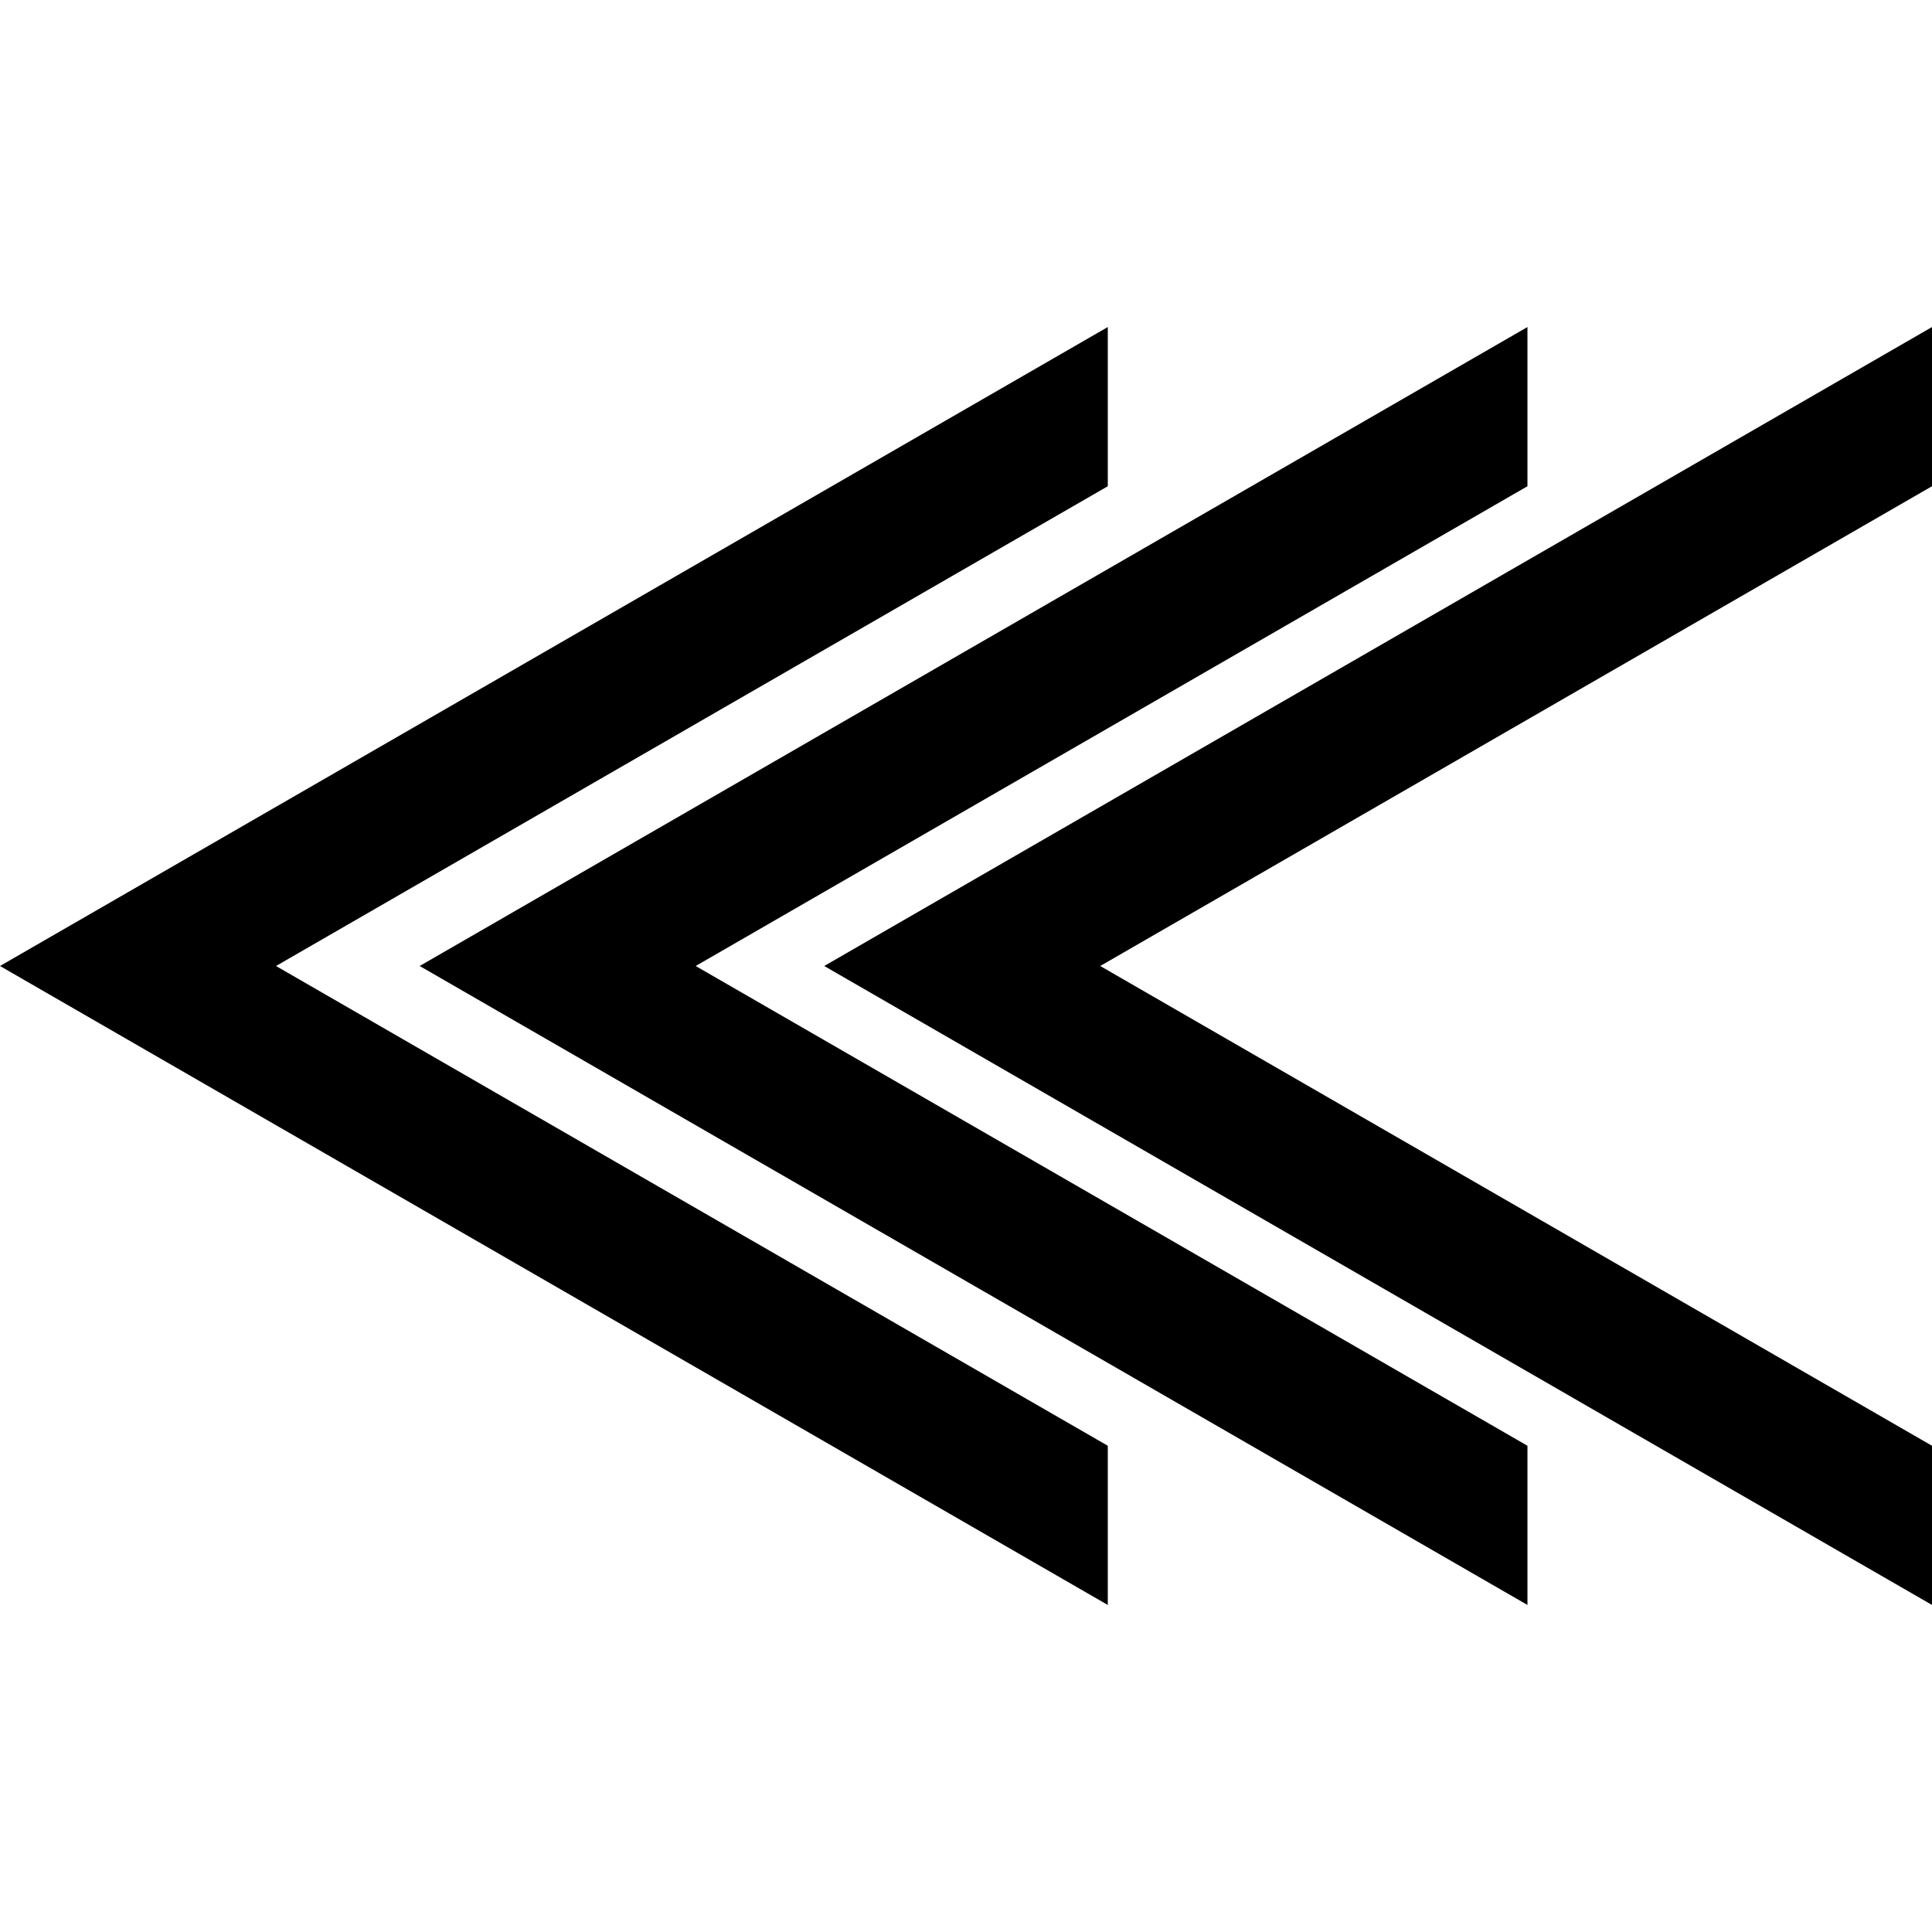
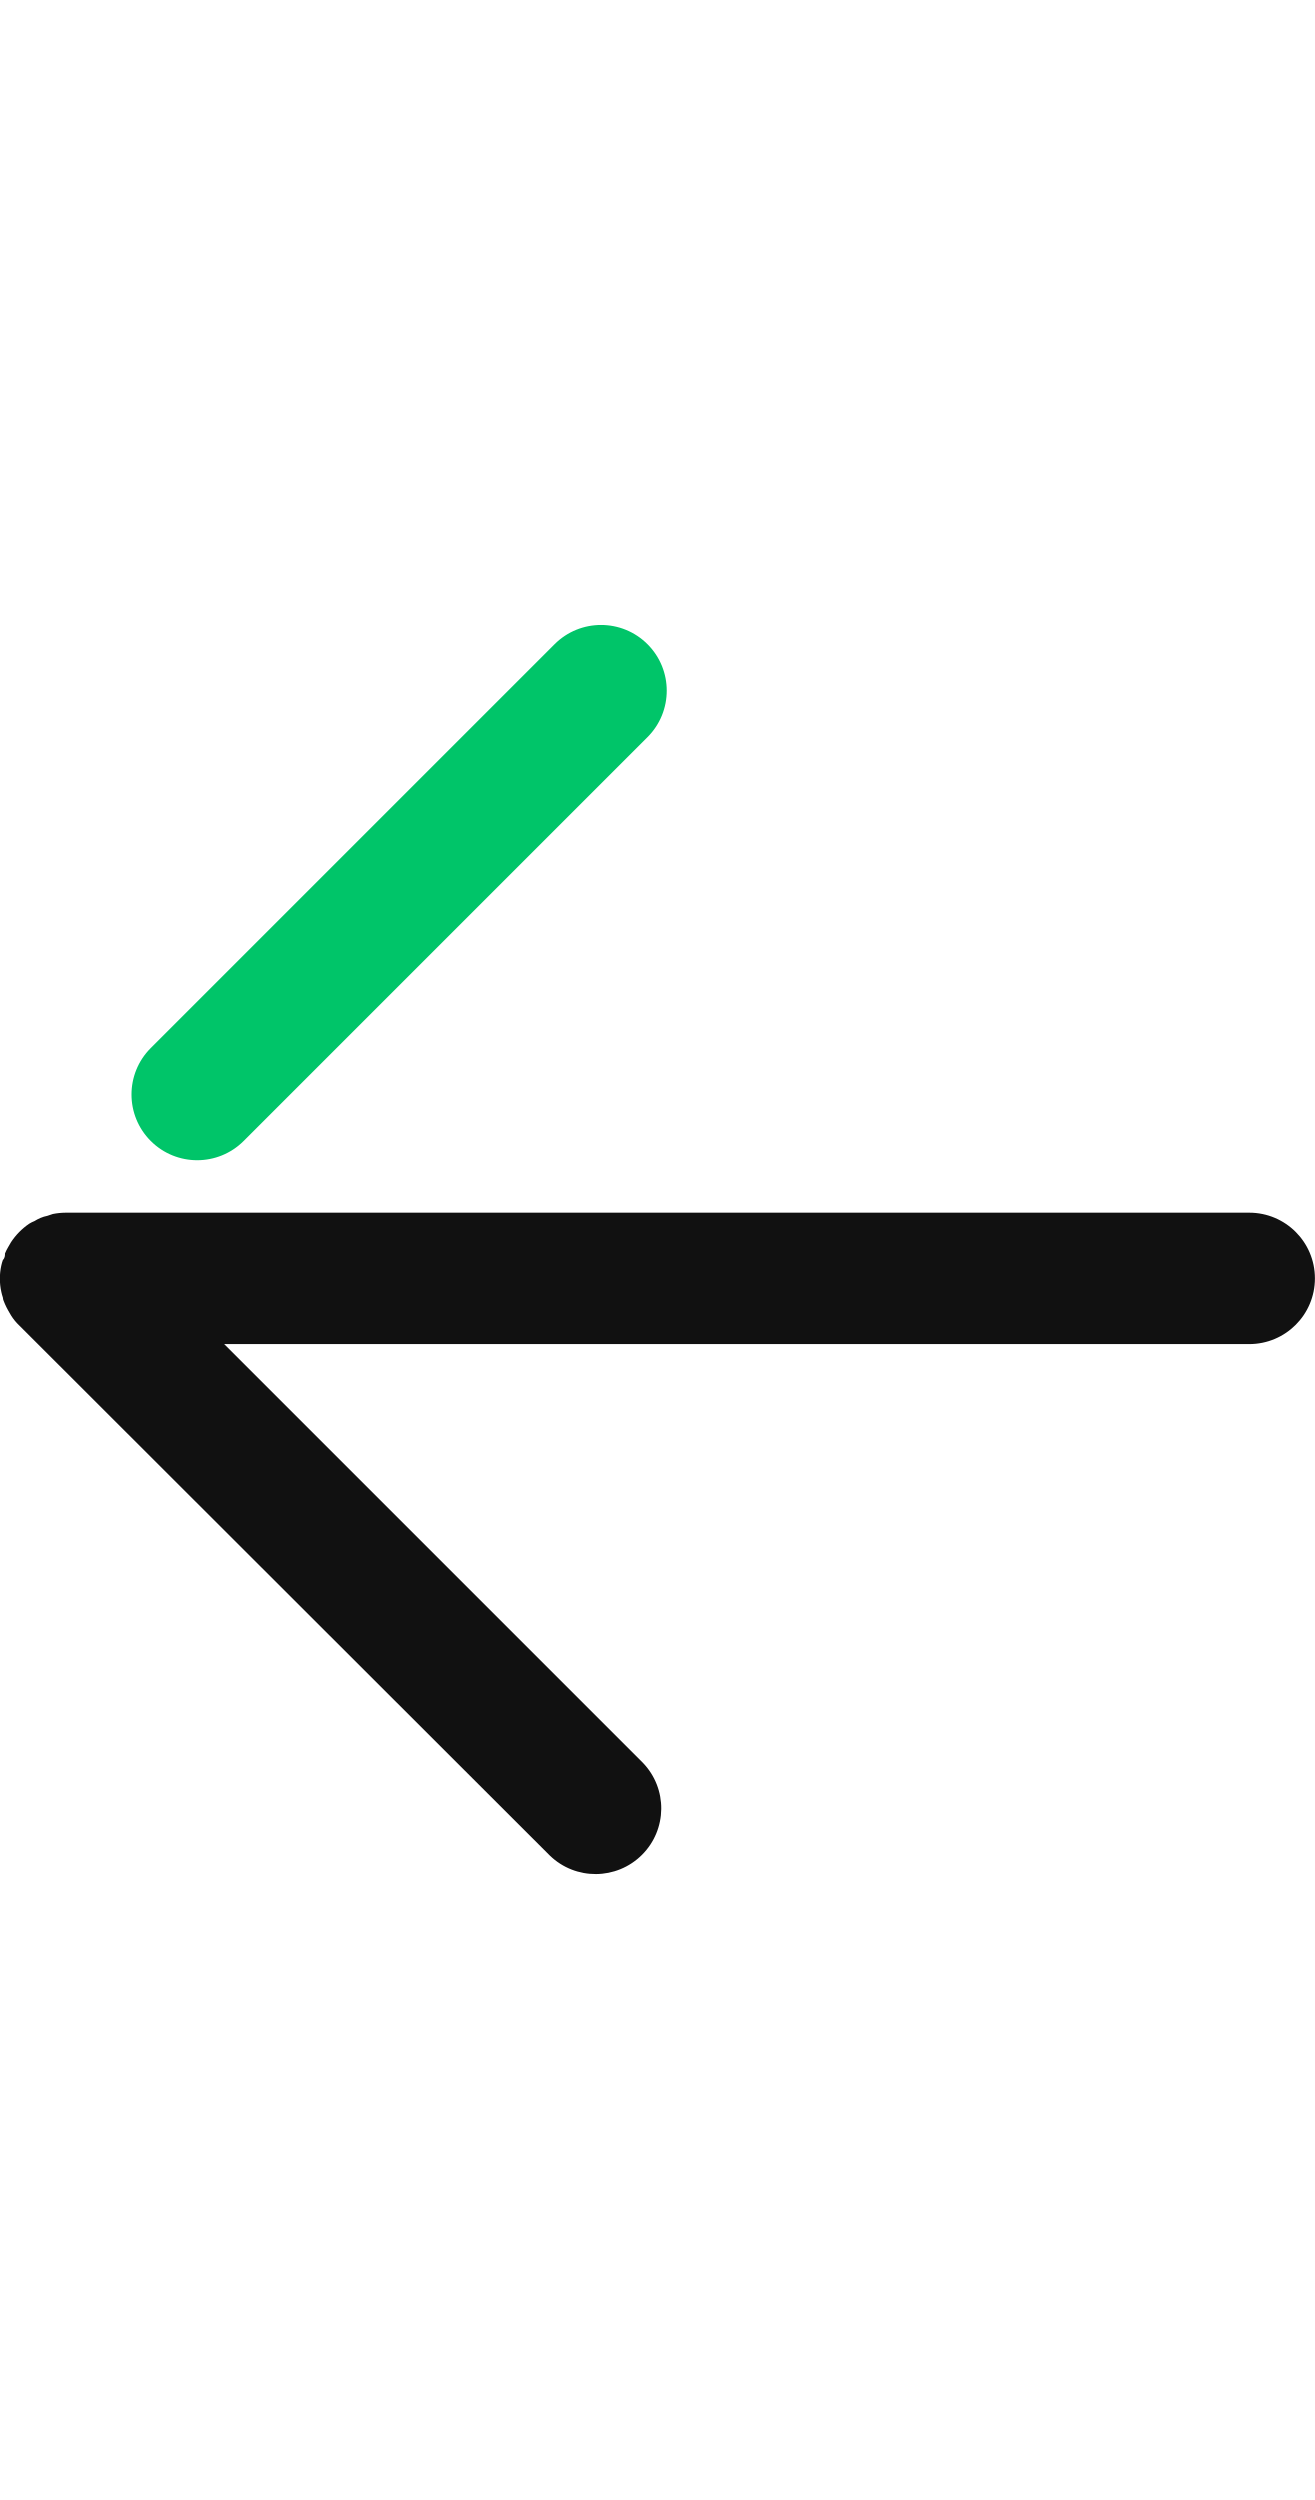
- <svg xmlns="http://www.w3.org/2000/svg" width="30" height="30" viewBox="0 0 511.001 338">
-   <g id="Group_26" data-name="Group 26" transform="translate(944.001 -1106) rotate(90)">
-     <path id="Subtraction_1" data-name="Subtraction 1" d="M169-1974h0L0-2267H42.106L169-2047l126.895-220H338L169-1974Z" transform="translate(1106 2700)" />
-     <path id="Subtraction_2" data-name="Subtraction 2" d="M169-1974h0L0-2267H42.106L169-2047l126.895-220H338L169-1974Z" transform="translate(1106 2807)" />
-     <path id="Subtraction_3" data-name="Subtraction 3" d="M169-1974h0L0-2267H42.106L169-2047l126.895-220H338L169-1974Z" transform="translate(1106 2918)" />
+ <svg xmlns="http://www.w3.org/2000/svg" width="25" height="47.56" viewBox="0 0 50 47.56">
+   <defs>
+     <style>.cls-1{fill:#111}.cls-2{fill:#00c569}</style>
+   </defs>
+   <g id="Layer_2" data-name="Layer 2">
+     <g id="Back_2">
+       <path class="cls-1" d="M47.5 22.36h-45a2.63 2.63 0 0 0-.49.05l-.21.07a1.29 1.29 0 0 0-.26.08 1.67 1.67 0 0 0-.23.12 1.24 1.24 0 0 0-.2.1 2.55 2.55 0 0 0-.69.7l-.11.19a1.79 1.79 0 0 0-.12.24c0 .08 0 .17-.08.25a1.66 1.66 0 0 0-.06.21 2.31 2.31 0 0 0 0 1 1.8 1.8 0 0 0 .06.22c0 .08.05.17.08.25s.08.16.12.24l.11.19a1.91 1.91 0 0 0 .31.38l20.19 20.17a2.5 2.5 0 0 0 3.54-3.53L8.53 27.36h39a2.5 2.5 0 0 0 0-5z" />
+       <rect class="cls-2" x="1.82" y="7.68" width="26.73" height="5" rx="2.5" ry="2.5" transform="rotate(-45 15.187 10.18)" />
+     </g>
  </g>
</svg>
